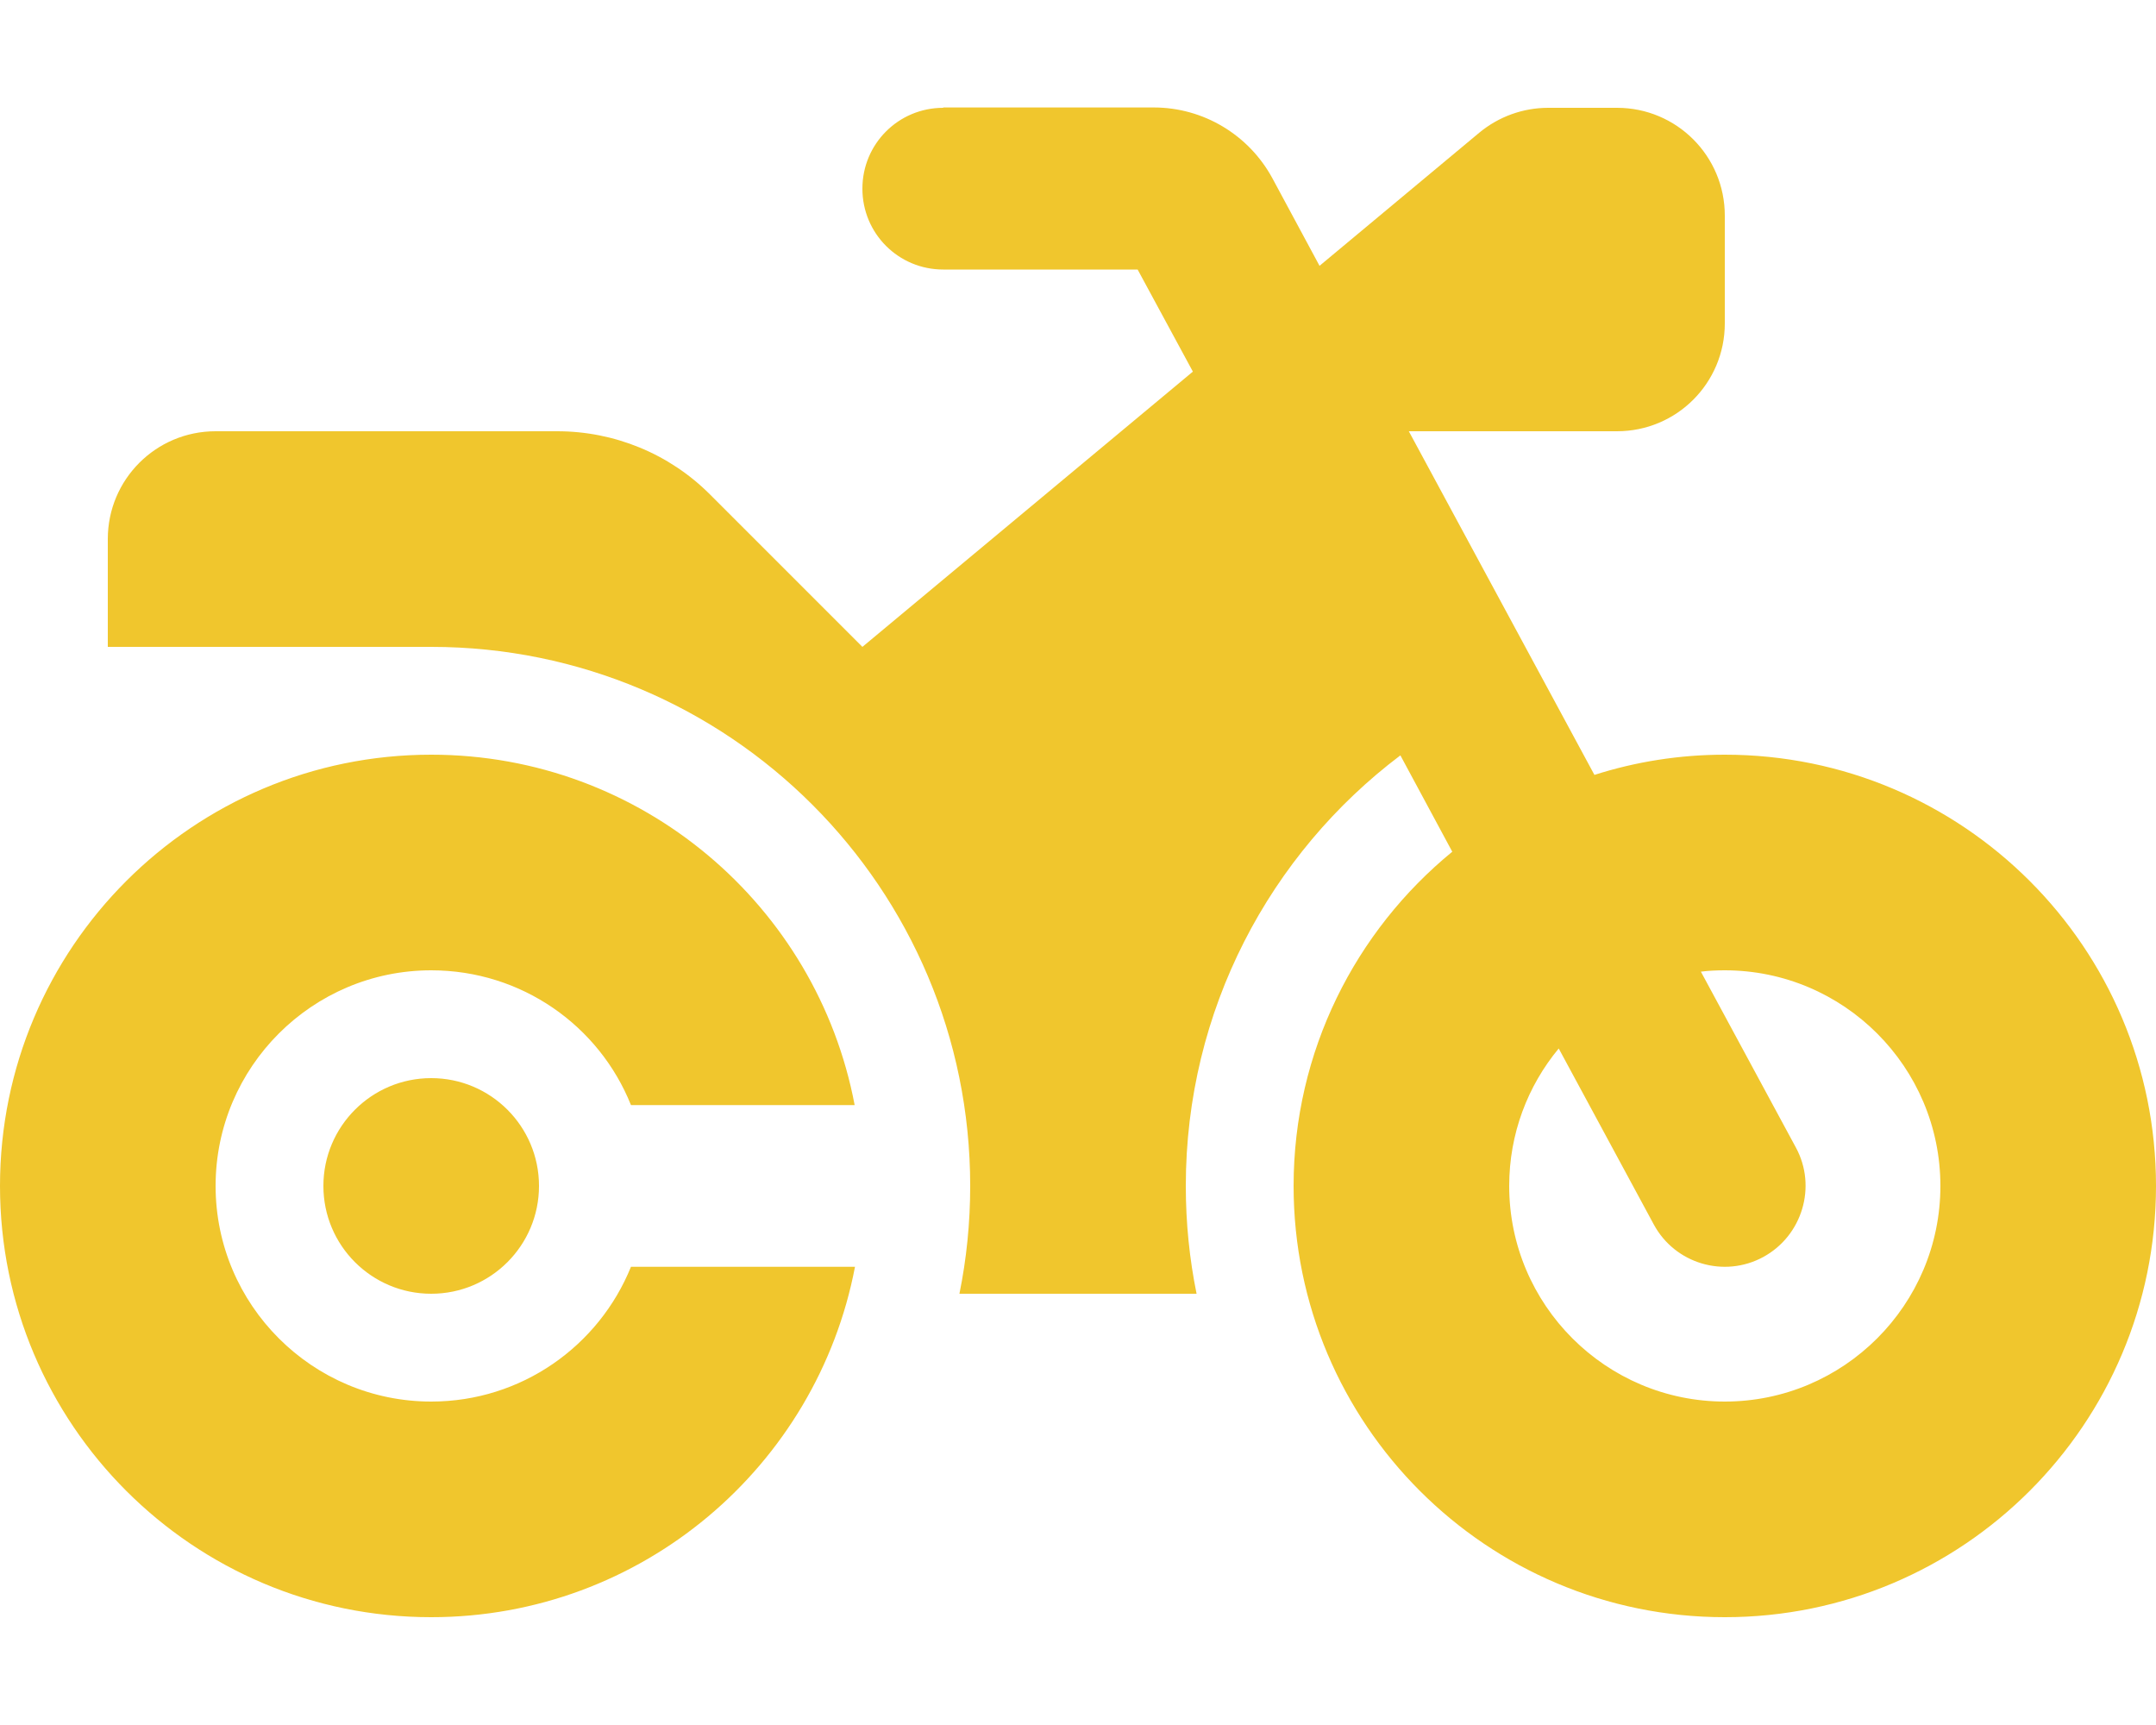
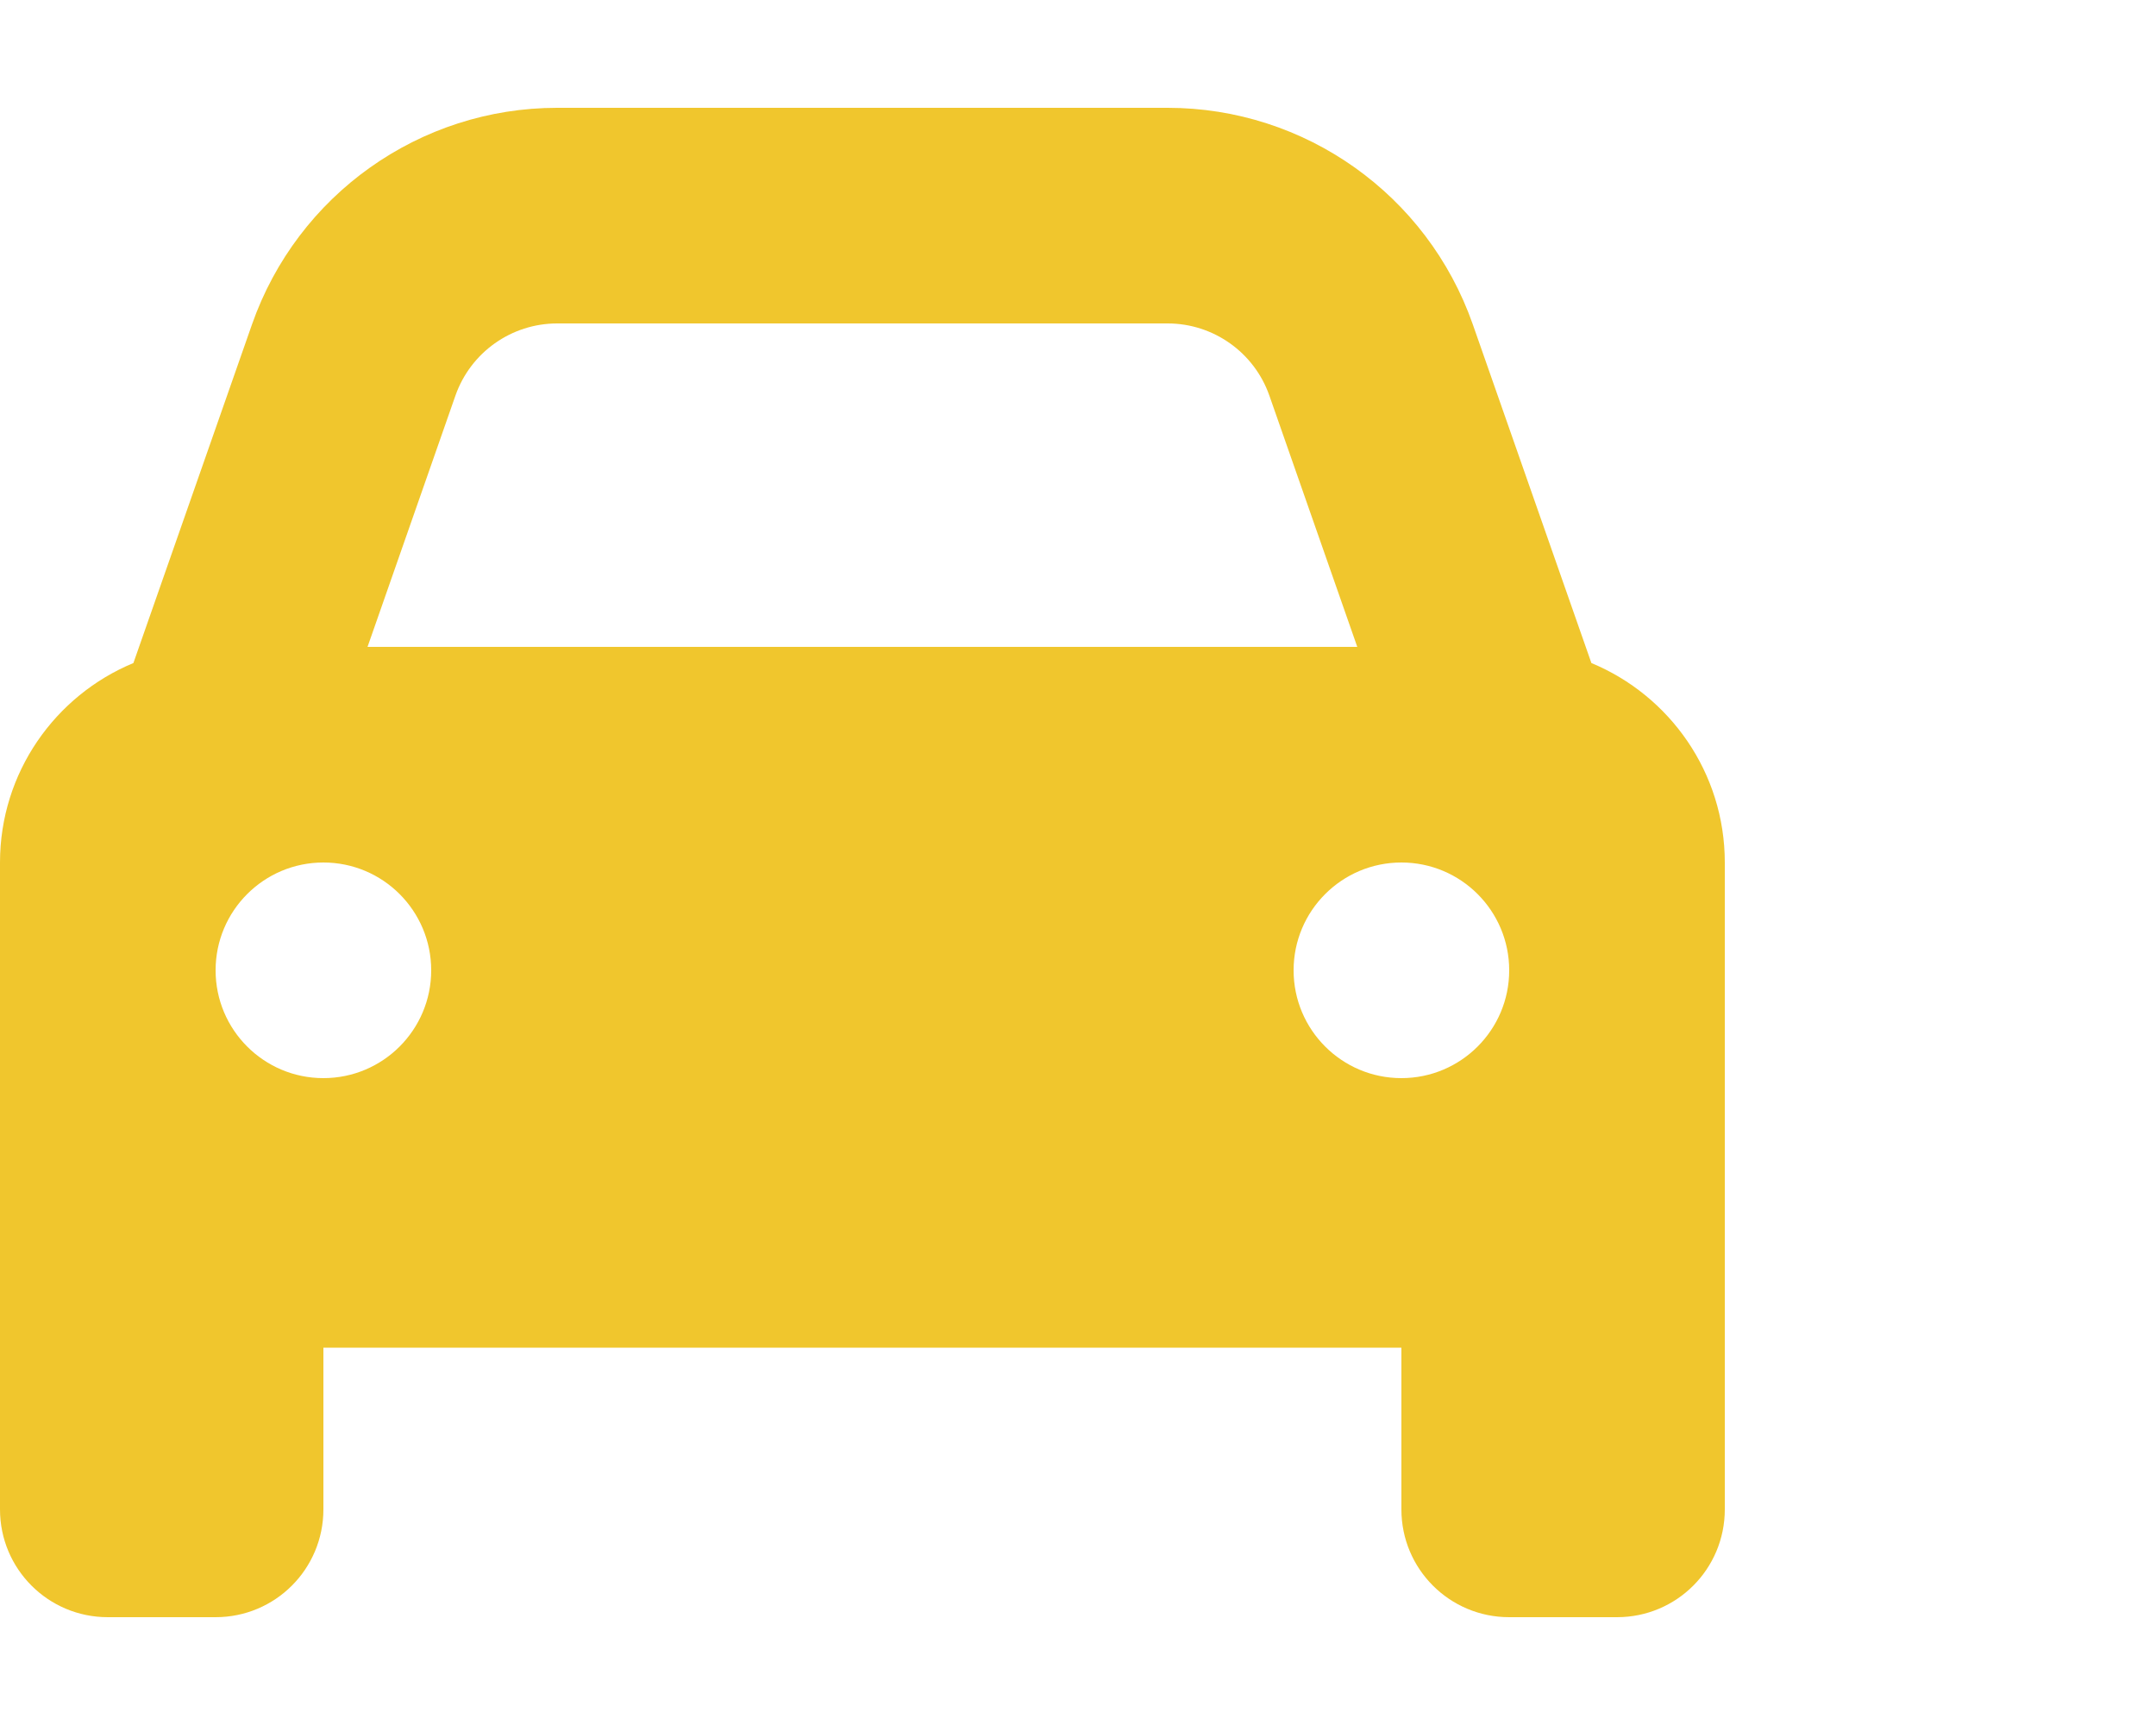
<svg xmlns="http://www.w3.org/2000/svg" fill="#F0C62D" viewBox="0 0 640 512">
-   <path d="M280 32c-13.3 0-24 10.7-24 24s10.7 24 24 24h57.7l16.4 30.3L256 192l-45.3-45.3c-12-12-28.3-18.7-45.3-18.7H64c-17.7 0-32 14.3-32 32v32h96c88.4 0 160 71.6 160 160c0 11-1.1 21.7-3.2 32h70.4c-2.1-10.3-3.2-21-3.2-32c0-52.2 25-98.6 63.7-127.8l15.4 28.6C402.4 276.3 384 312 384 352c0 70.7 57.3 128 128 128s128-57.3 128-128s-57.3-128-128-128c-13.5 0-26.5 2.1-38.7 6L418.2 128H480c17.7 0 32-14.3 32-32V64c0-17.7-14.3-32-32-32H459.6c-7.5 0-14.7 2.6-20.5 7.4L391.7 78.9l-14-26c-7-12.9-20.5-21-35.2-21H280zM462.7 311.2l28.2 52.2c6.3 11.7 20.9 16 32.5 9.7s16-20.9 9.7-32.5l-28.2-52.2c2.3-.3 4.7-.4 7.1-.4c35.3 0 64 28.7 64 64s-28.7 64-64 64s-64-28.7-64-64c0-15.5 5.5-29.7 14.7-40.8zM187.3 376c-9.5 23.5-32.5 40-59.3 40c-35.3 0-64-28.7-64-64s28.7-64 64-64c26.9 0 49.9 16.5 59.3 40h66.4C242.5 268.8 190.5 224 128 224C57.3 224 0 281.3 0 352s57.3 128 128 128c62.5 0 114.5-44.8 125.8-104H187.3zM128 384a32 32 0 1 0 0-64 32 32 0 1 0 0 64z" />
+   <path d="M135.2 117.4L109.1 192H402.9l-26.1-74.6C372.3 104.6 360.2 96 346.6 96H165.4c-13.6 0-25.7 8.6-30.2 21.4zM39.6 196.8L74.8 96.3C88.3 57.8 124.6 32 165.4 32H346.6c40.8 0 77.1 25.8 90.6 64.3l35.2 100.5c23.2 9.6 39.6 32.5 39.6 59.2V400v48c0 17.7-14.3 32-32 32H448c-17.7 0-32-14.3-32-32V400H96v48c0 17.7-14.3 32-32 32H32c-17.7 0-32-14.3-32-32V400 256c0-26.7 16.4-49.6 39.6-59.2zM128 288a32 32 0 1 0 -64 0 32 32 0 1 0 64 0zm288 32a32 32 0 1 0 0-64 32 32 0 1 0 0 64z" />
</svg>
